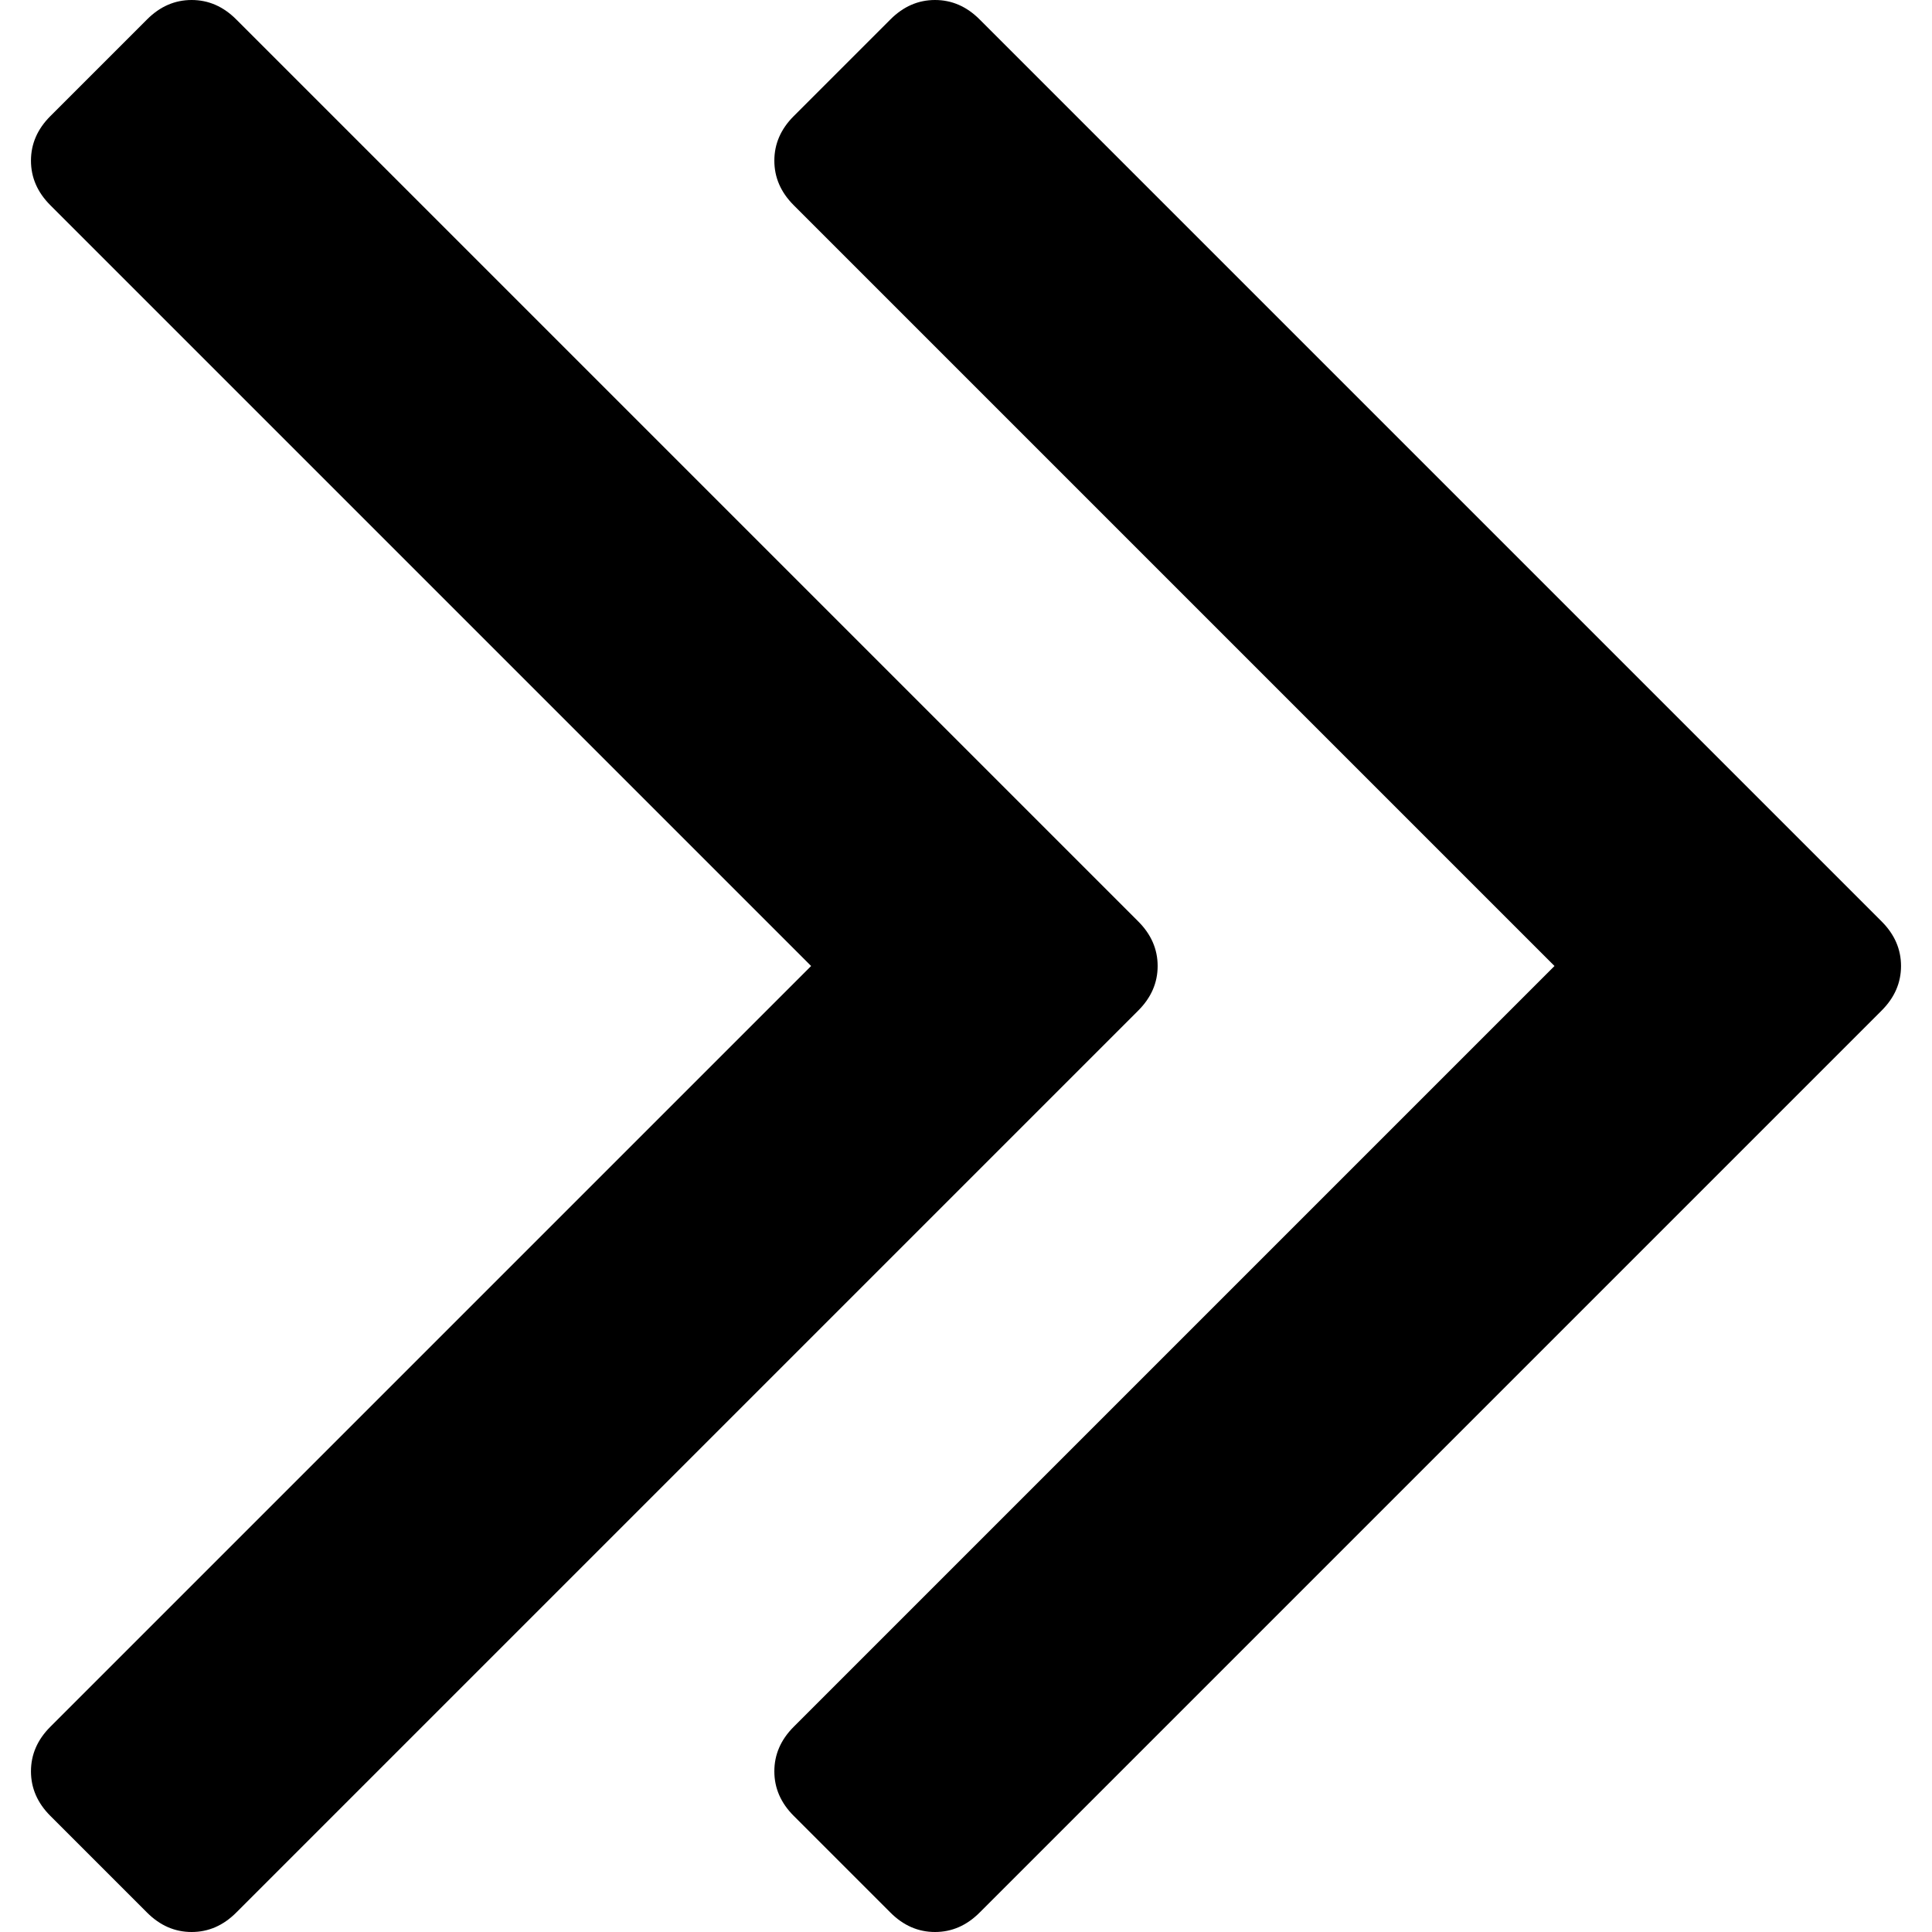
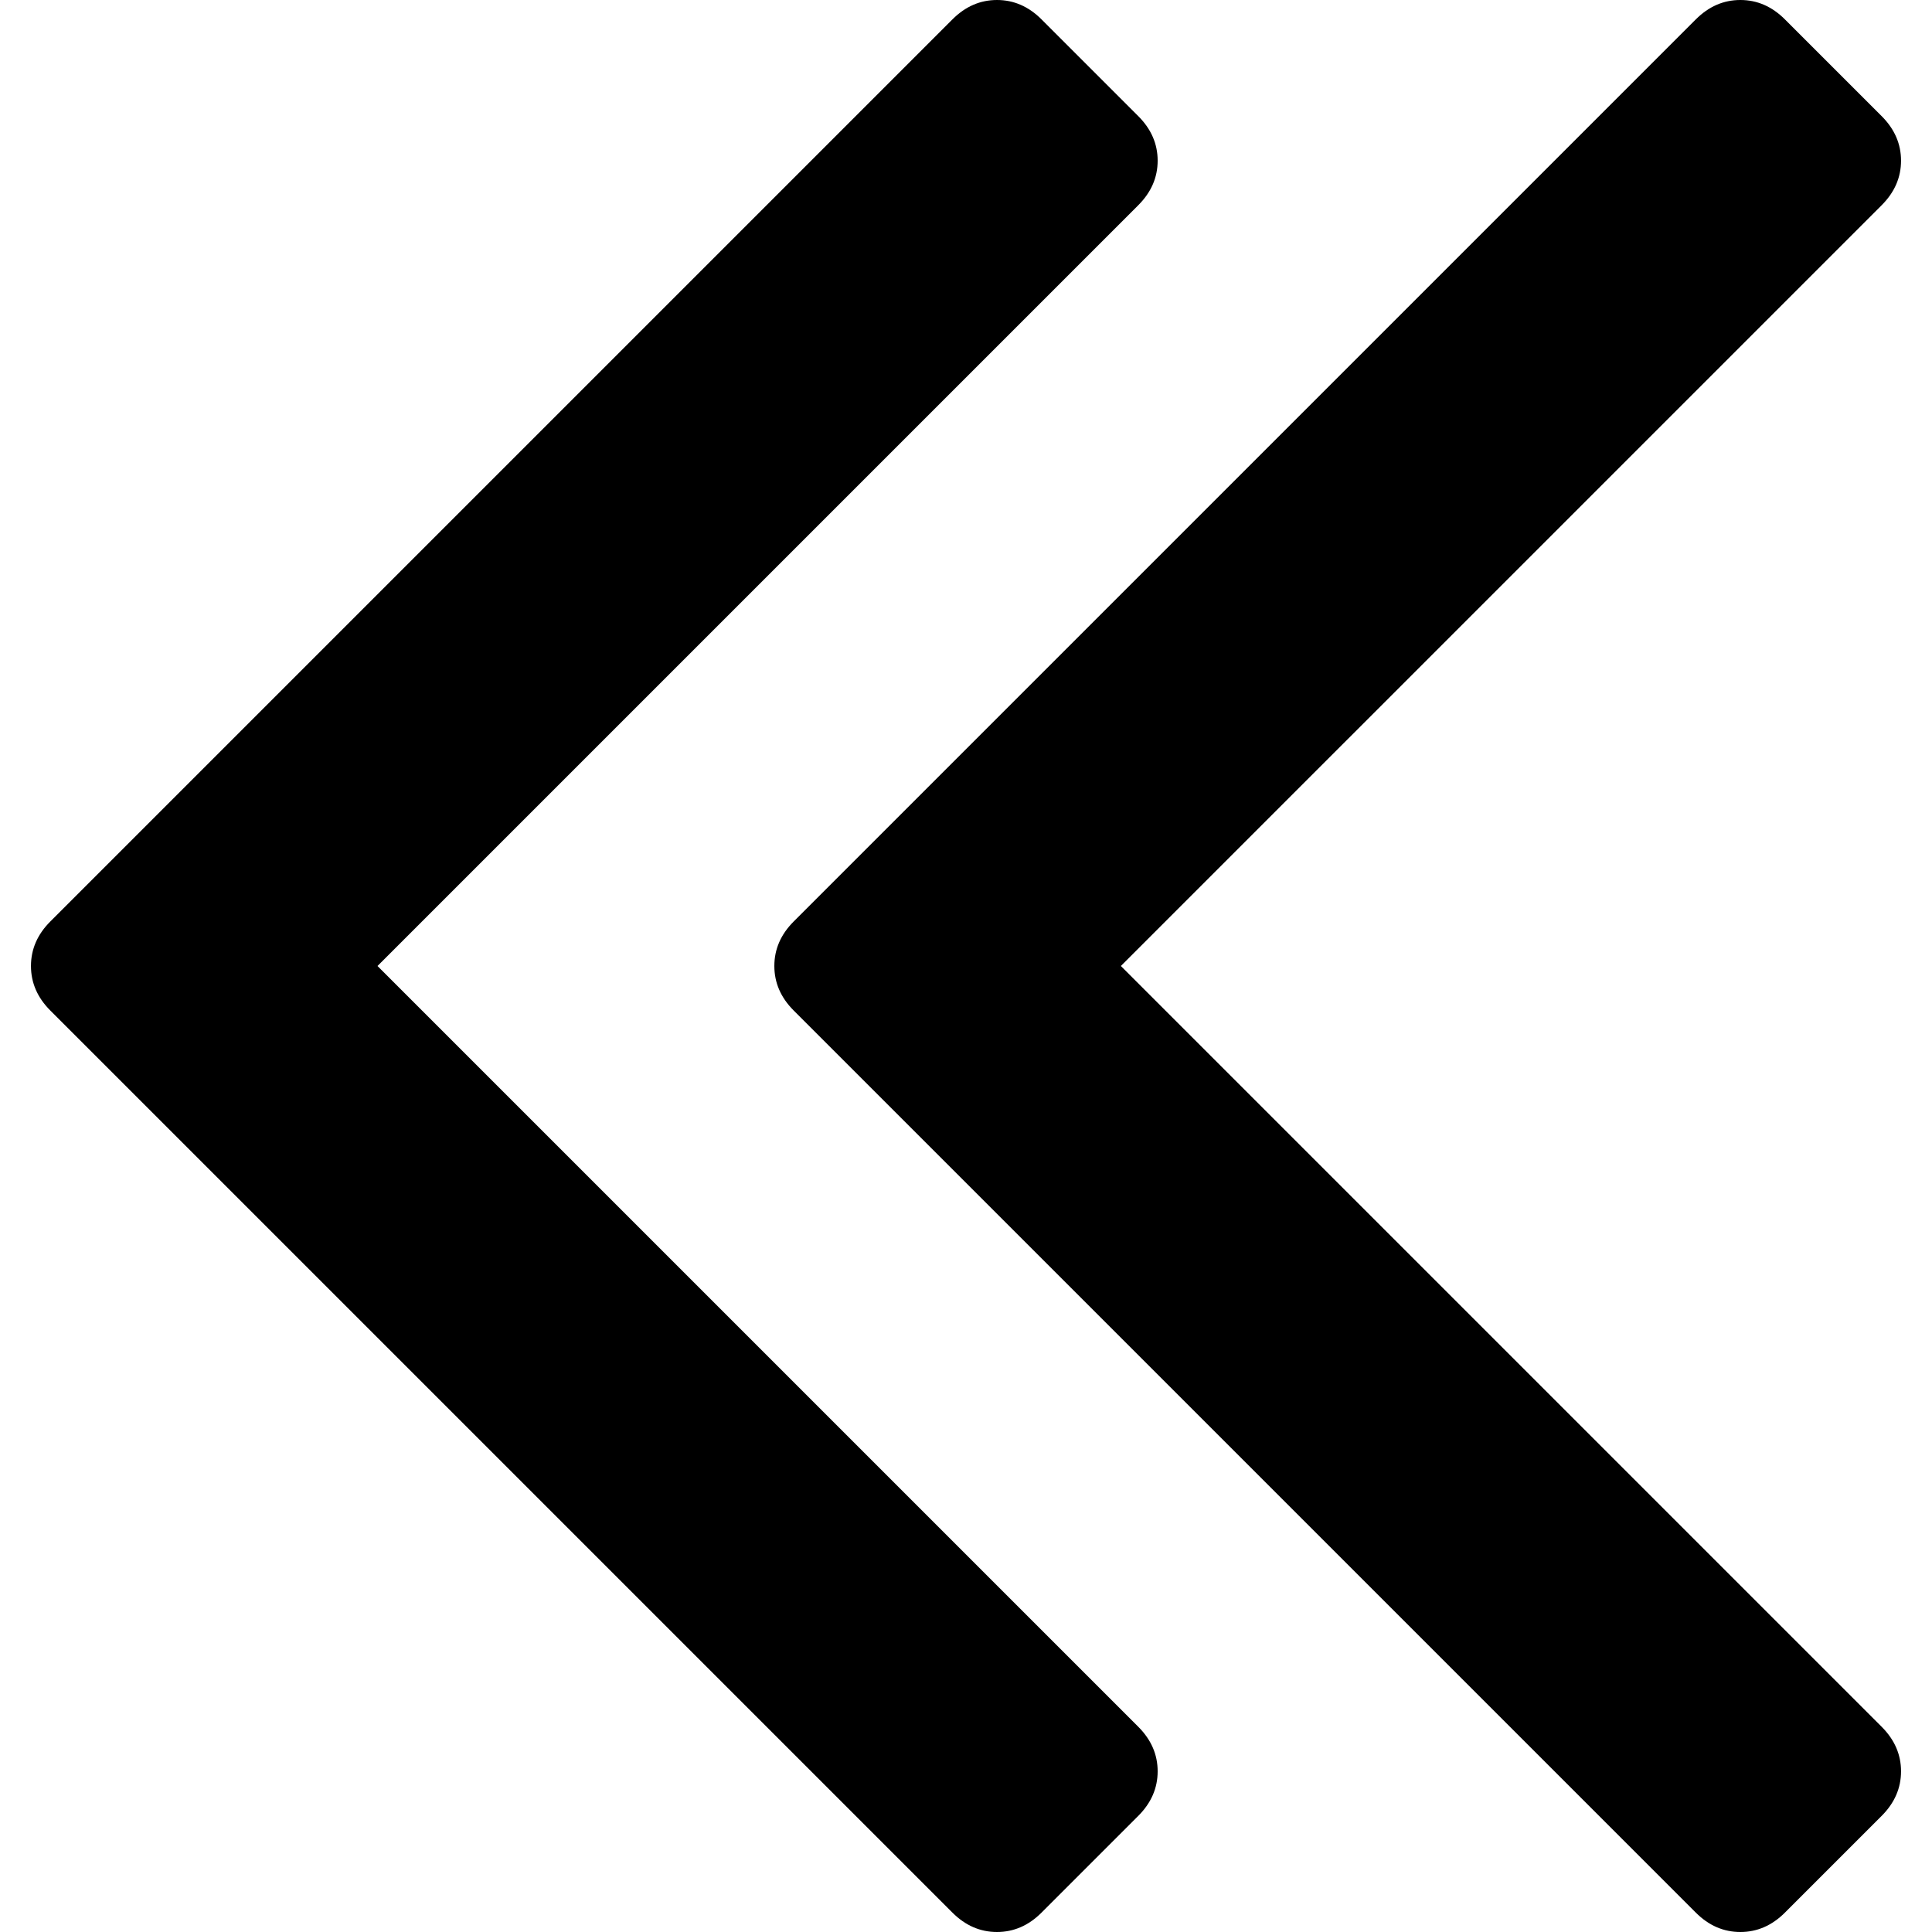
<svg xmlns="http://www.w3.org/2000/svg" viewBox="0 0 18 18" height="18" width="18" version="1.1">
-   <g transform="matrix(0.03156322,0,0,0.03156322,0.05401684,-8.314699)">
-     <path d="m 340,548.571 q 0,7.429 -5.714,13.143 L 68,828 q -5.714,5.714 -13.143,5.714 -7.429,0 -13.143,-5.714 L 13.143,799.429 q -5.714,-5.714 -5.714,-13.143 0,-7.429 5.714,-13.143 L 237.714,548.572 13.143,324.001 q -5.714,-5.714 -5.714,-13.143 0,-7.429 5.714,-13.143 l 28.571,-28.571 q 5.714,-5.714 13.143,-5.714 7.429,0 13.143,5.714 L 334.286,535.43 Q 340,541.144 340,548.573 Z m 219.429,0 q 0,7.429 -5.714,13.143 L 287.429,828 q -5.714,5.714 -13.143,5.714 -7.429,0 -13.143,-5.714 l -28.571,-28.571 q -5.714,-5.714 -5.714,-13.143 0,-7.429 5.714,-13.143 L 457.143,548.572 232.572,324.001 q -5.714,-5.714 -5.714,-13.143 0,-7.429 5.714,-13.143 l 28.571,-28.571 q 5.714,-5.714 13.143,-5.714 7.429,0 13.143,5.714 L 553.715,535.43 q 5.714,5.714 5.714,13.143 z" />
+   <g transform="matrix(0.03156346,0,0,0.03156311,-0.5231545,-8.314607)">
+     <path d="m 358.286,786.286 q 0,7.429 -5.714,13.143 L 324.001,828 q -5.714,5.714 -13.143,5.714 -7.429,0 -13.143,-5.714 L 31.429,561.714 Q 25.715,556 25.715,548.571 q 0,-7.429 5.714,-13.143 L 297.715,269.142 q 5.714,-5.714 13.143,-5.714 7.429,0 13.143,5.714 l 28.571,28.571 q 5.714,5.714 5.714,13.143 0,7.429 -5.714,13.143 L 128.001,548.57 352.572,773.141 q 5.714,5.714 5.714,13.143 z m 219.428,0 q 0,7.429 -5.714,13.143 L 543.429,828 q -5.714,5.714 -13.143,5.714 -7.429,0 -13.143,-5.714 L 250.857,561.714 q -5.714,-5.714 -5.714,-13.143 0,-7.429 5.714,-13.143 L 517.143,269.142 q 5.714,-5.714 13.143,-5.714 7.429,0 13.143,5.714 L 572,297.713 q 5.714,5.714 5.714,13.143 0,7.429 -5.714,13.143 L 347.429,548.57 572,773.141 q 5.714,5.714 5.714,13.143 z" />
  </g>
</svg>
